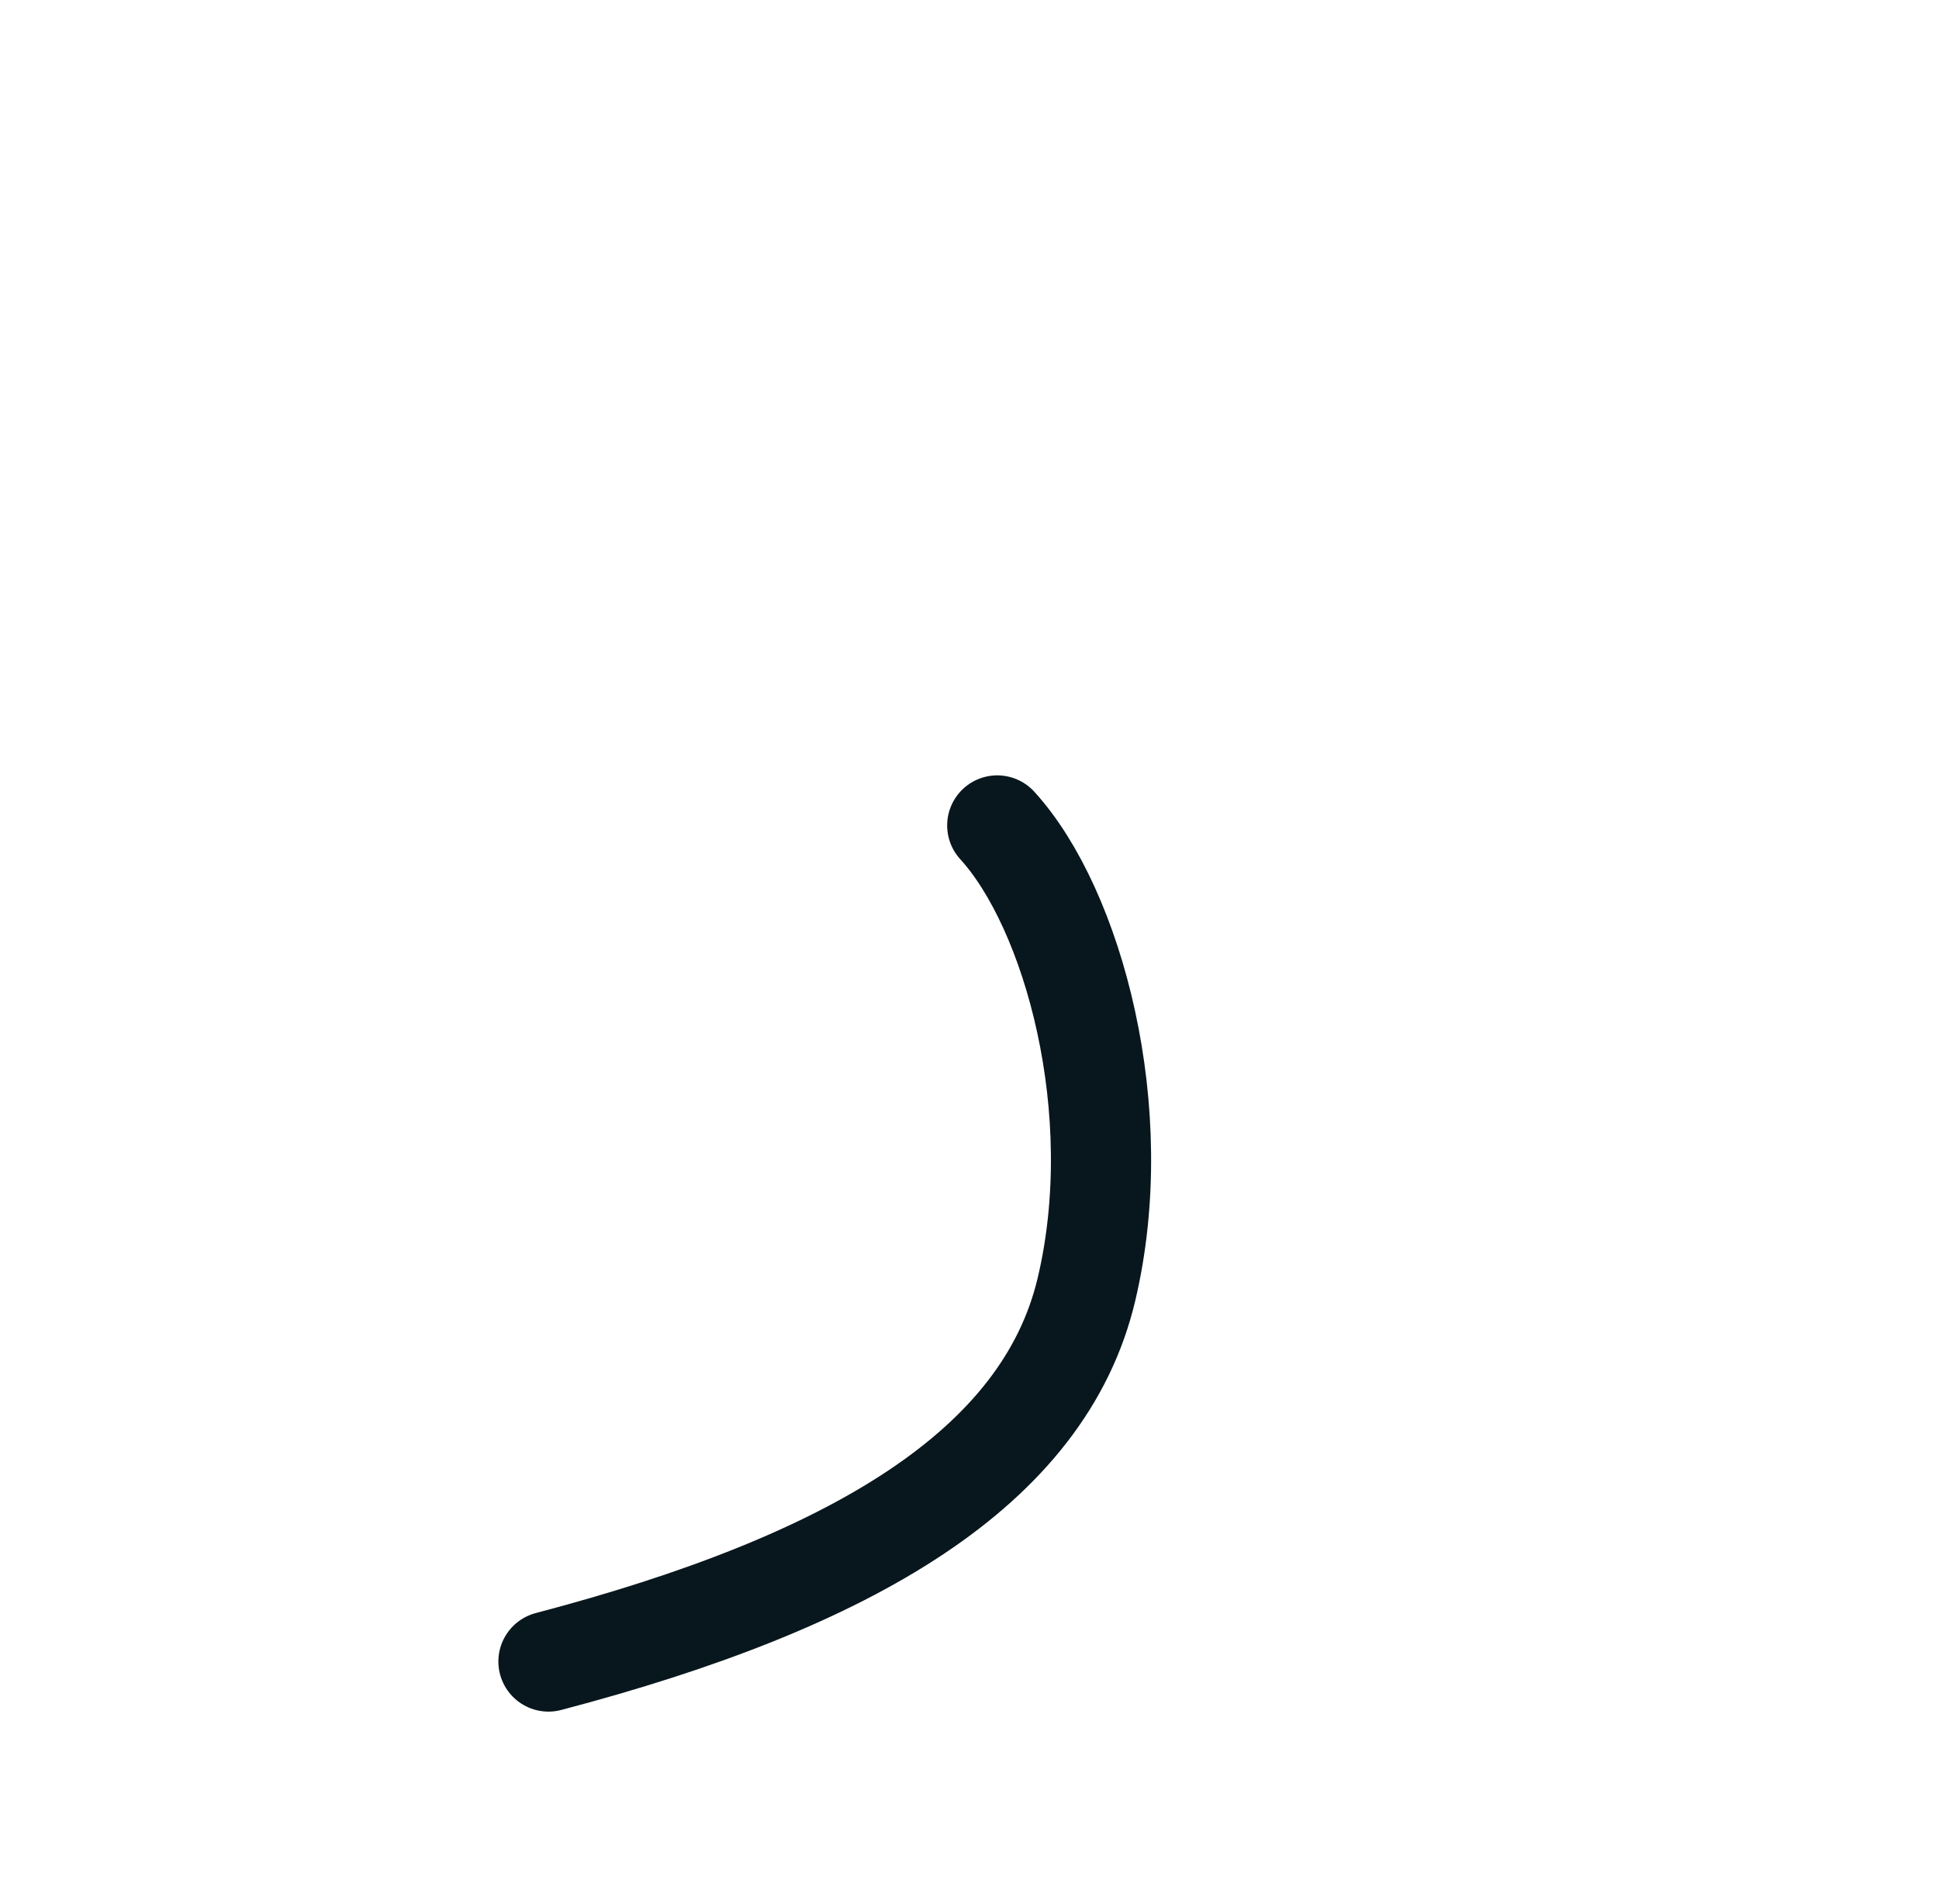
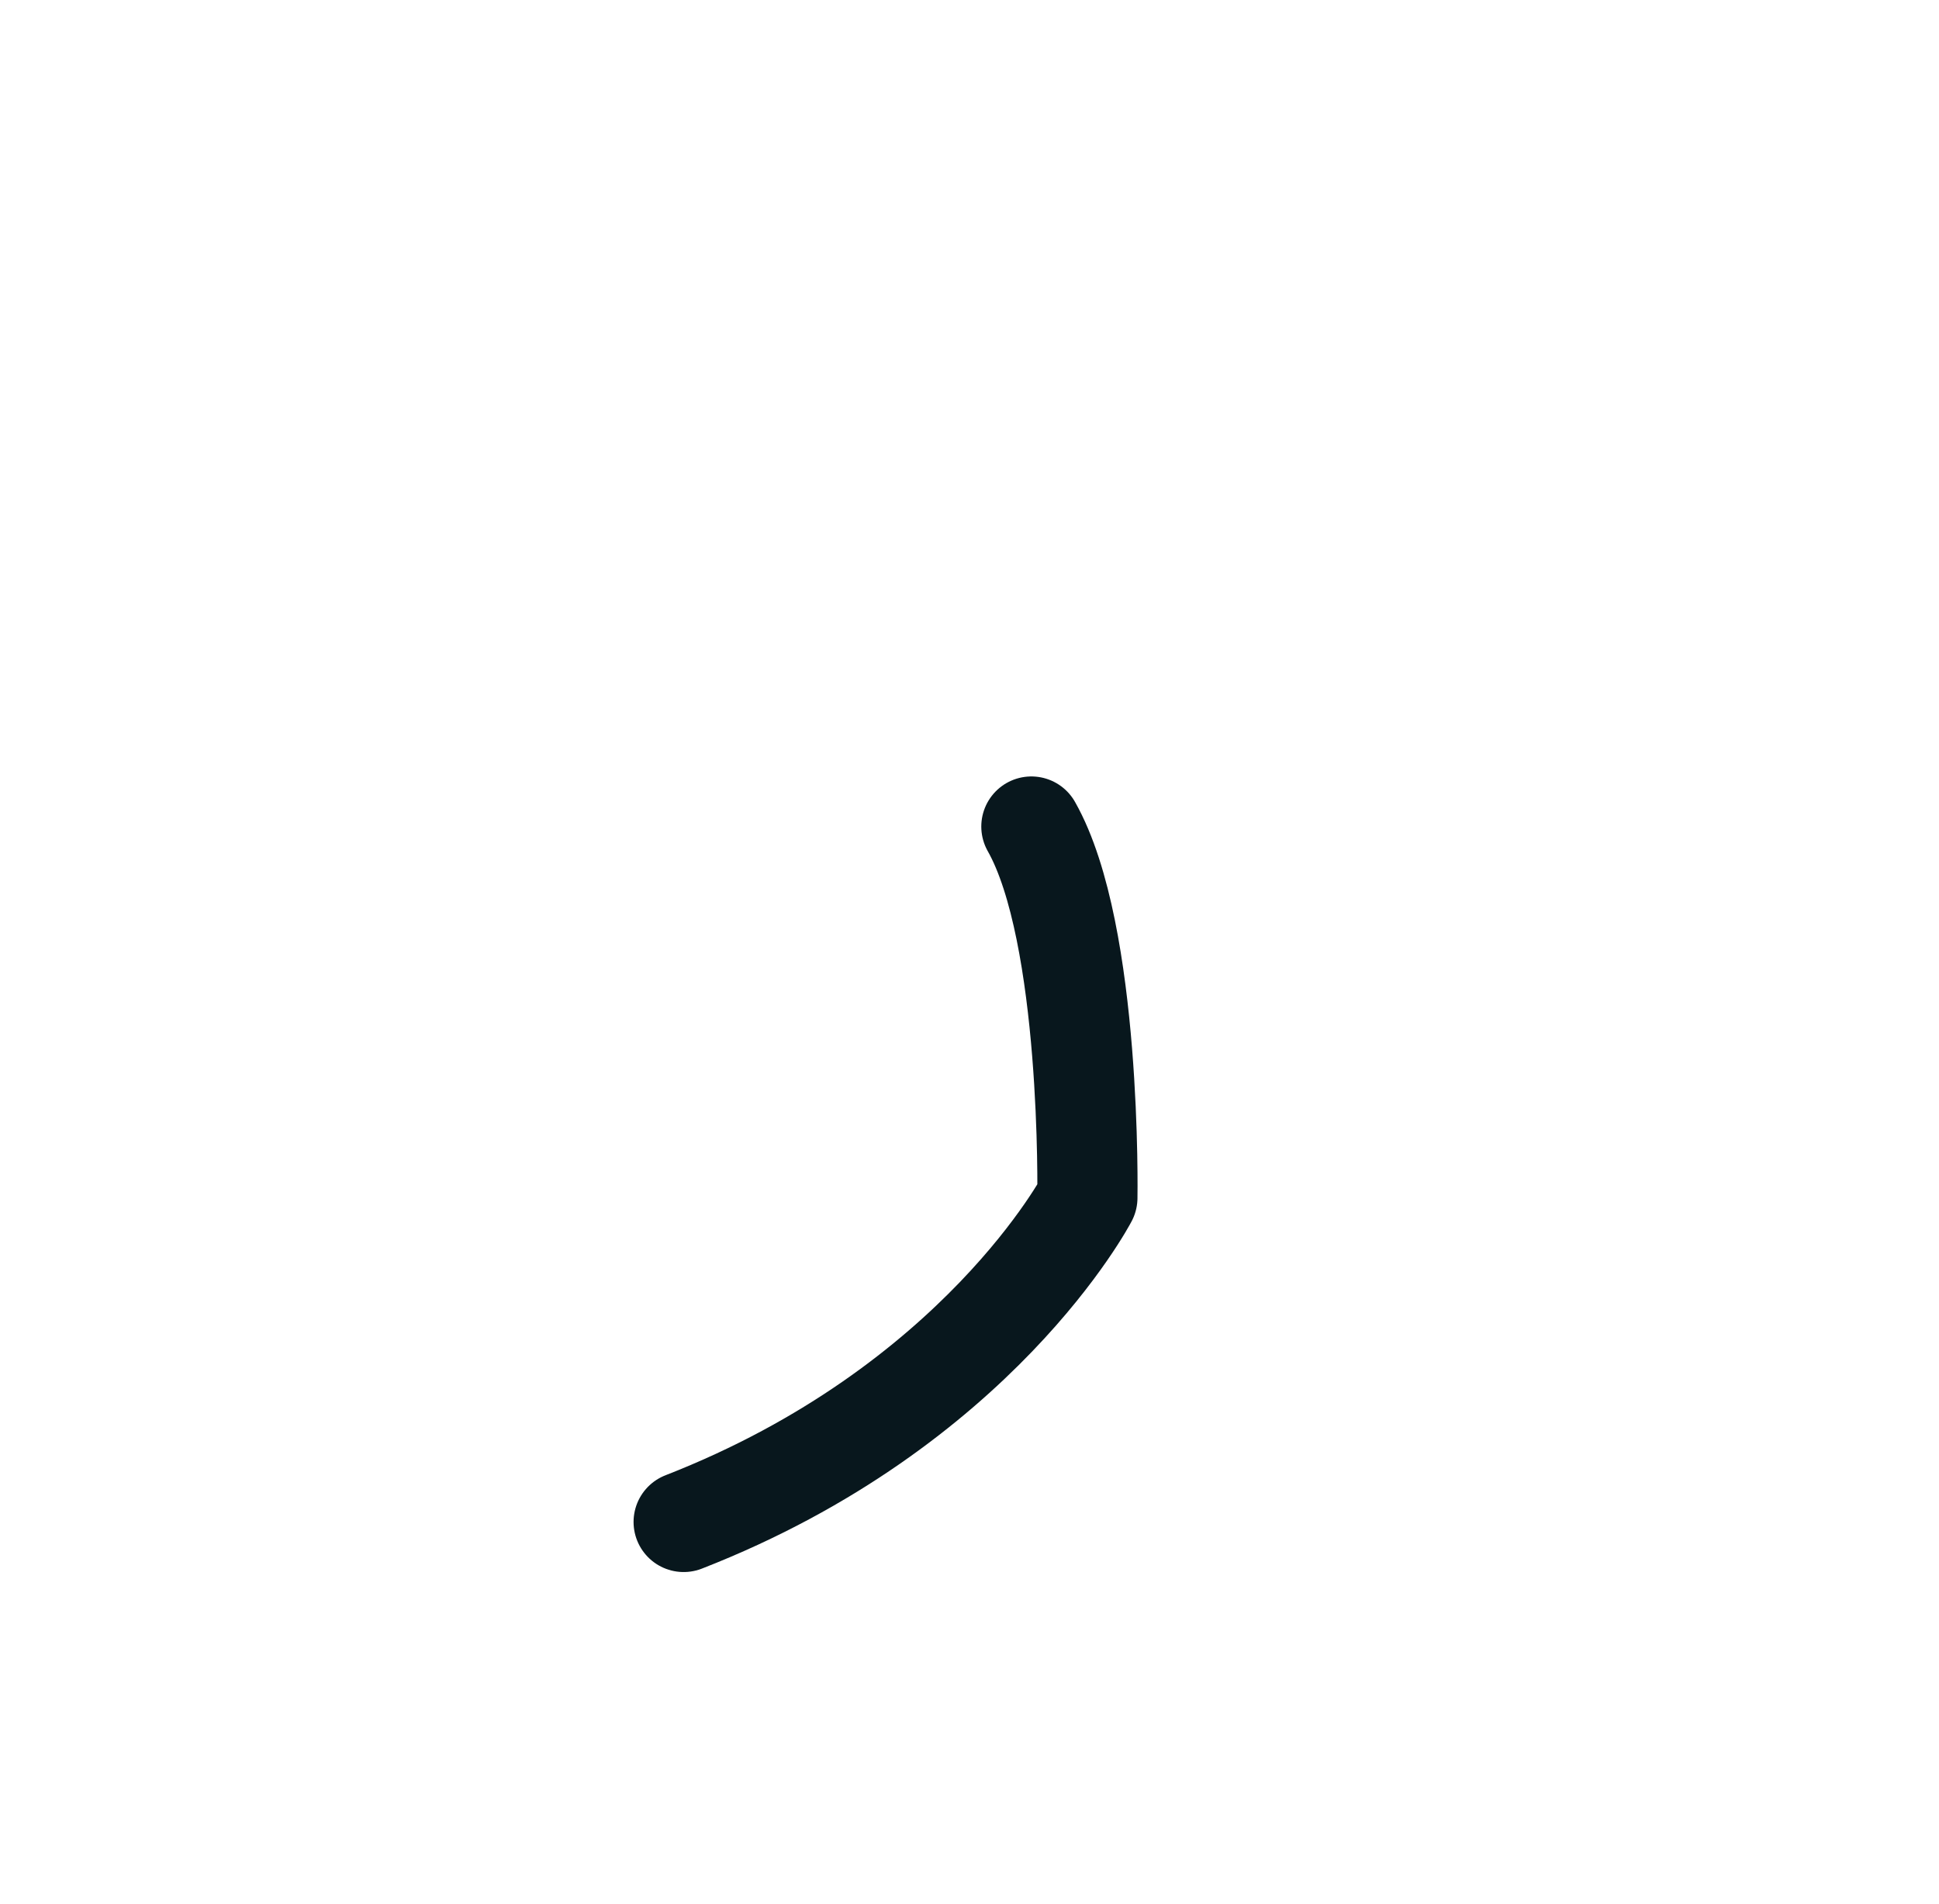
<svg xmlns="http://www.w3.org/2000/svg" width="329" height="323" viewBox="0 0 329 323" fill="none">
  <g id="ra_base">
    <g id="Group 3">
-       <path id="1-base" d="M169.21 140.066C182.076 154.149 191.518 188.572 184.336 218.823C177.154 249.074 144.697 268.372 93.061 281.933" stroke="#08171D" stroke-width="17" stroke-linecap="round" stroke-linejoin="round" />
+       <path id="1-base" d="M175 140.25C185.29 158.433 184.5 203.25 184.5 203.25C184.5 203.25 166 238.75 116 258.25" stroke="#08171D" stroke-width="17" stroke-linecap="round" stroke-linejoin="round" />
    </g>
  </g>
</svg>
